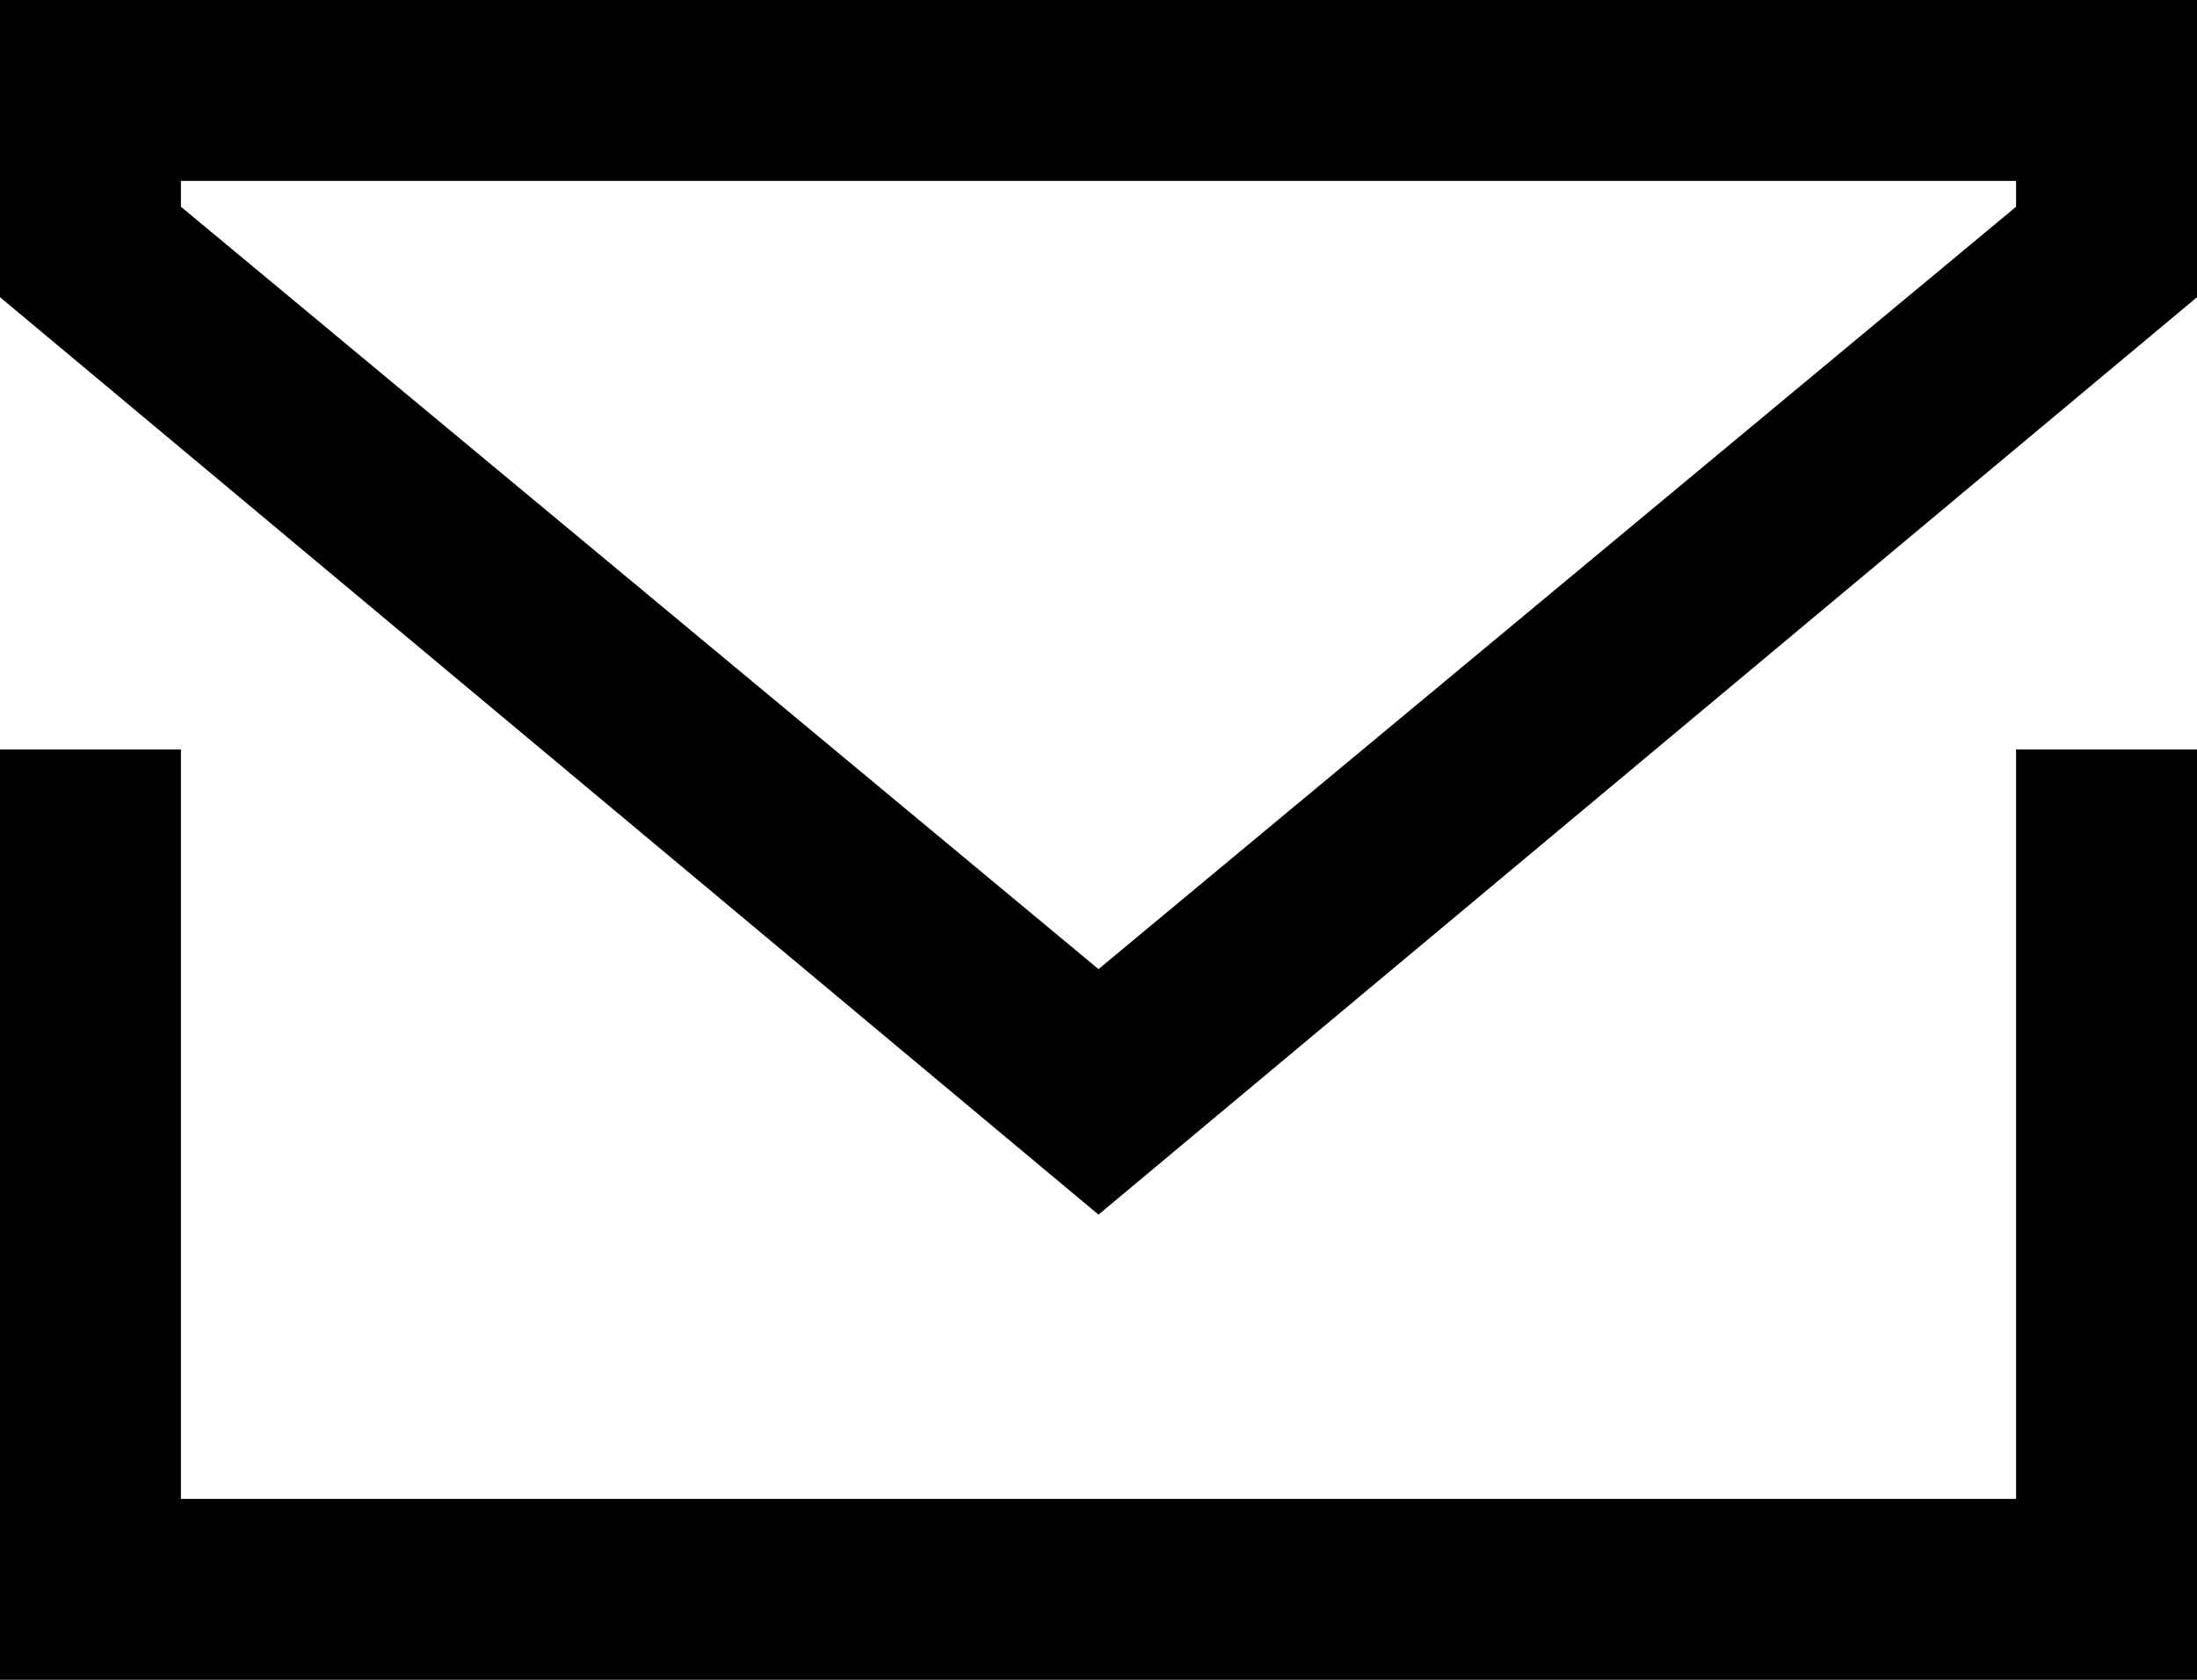
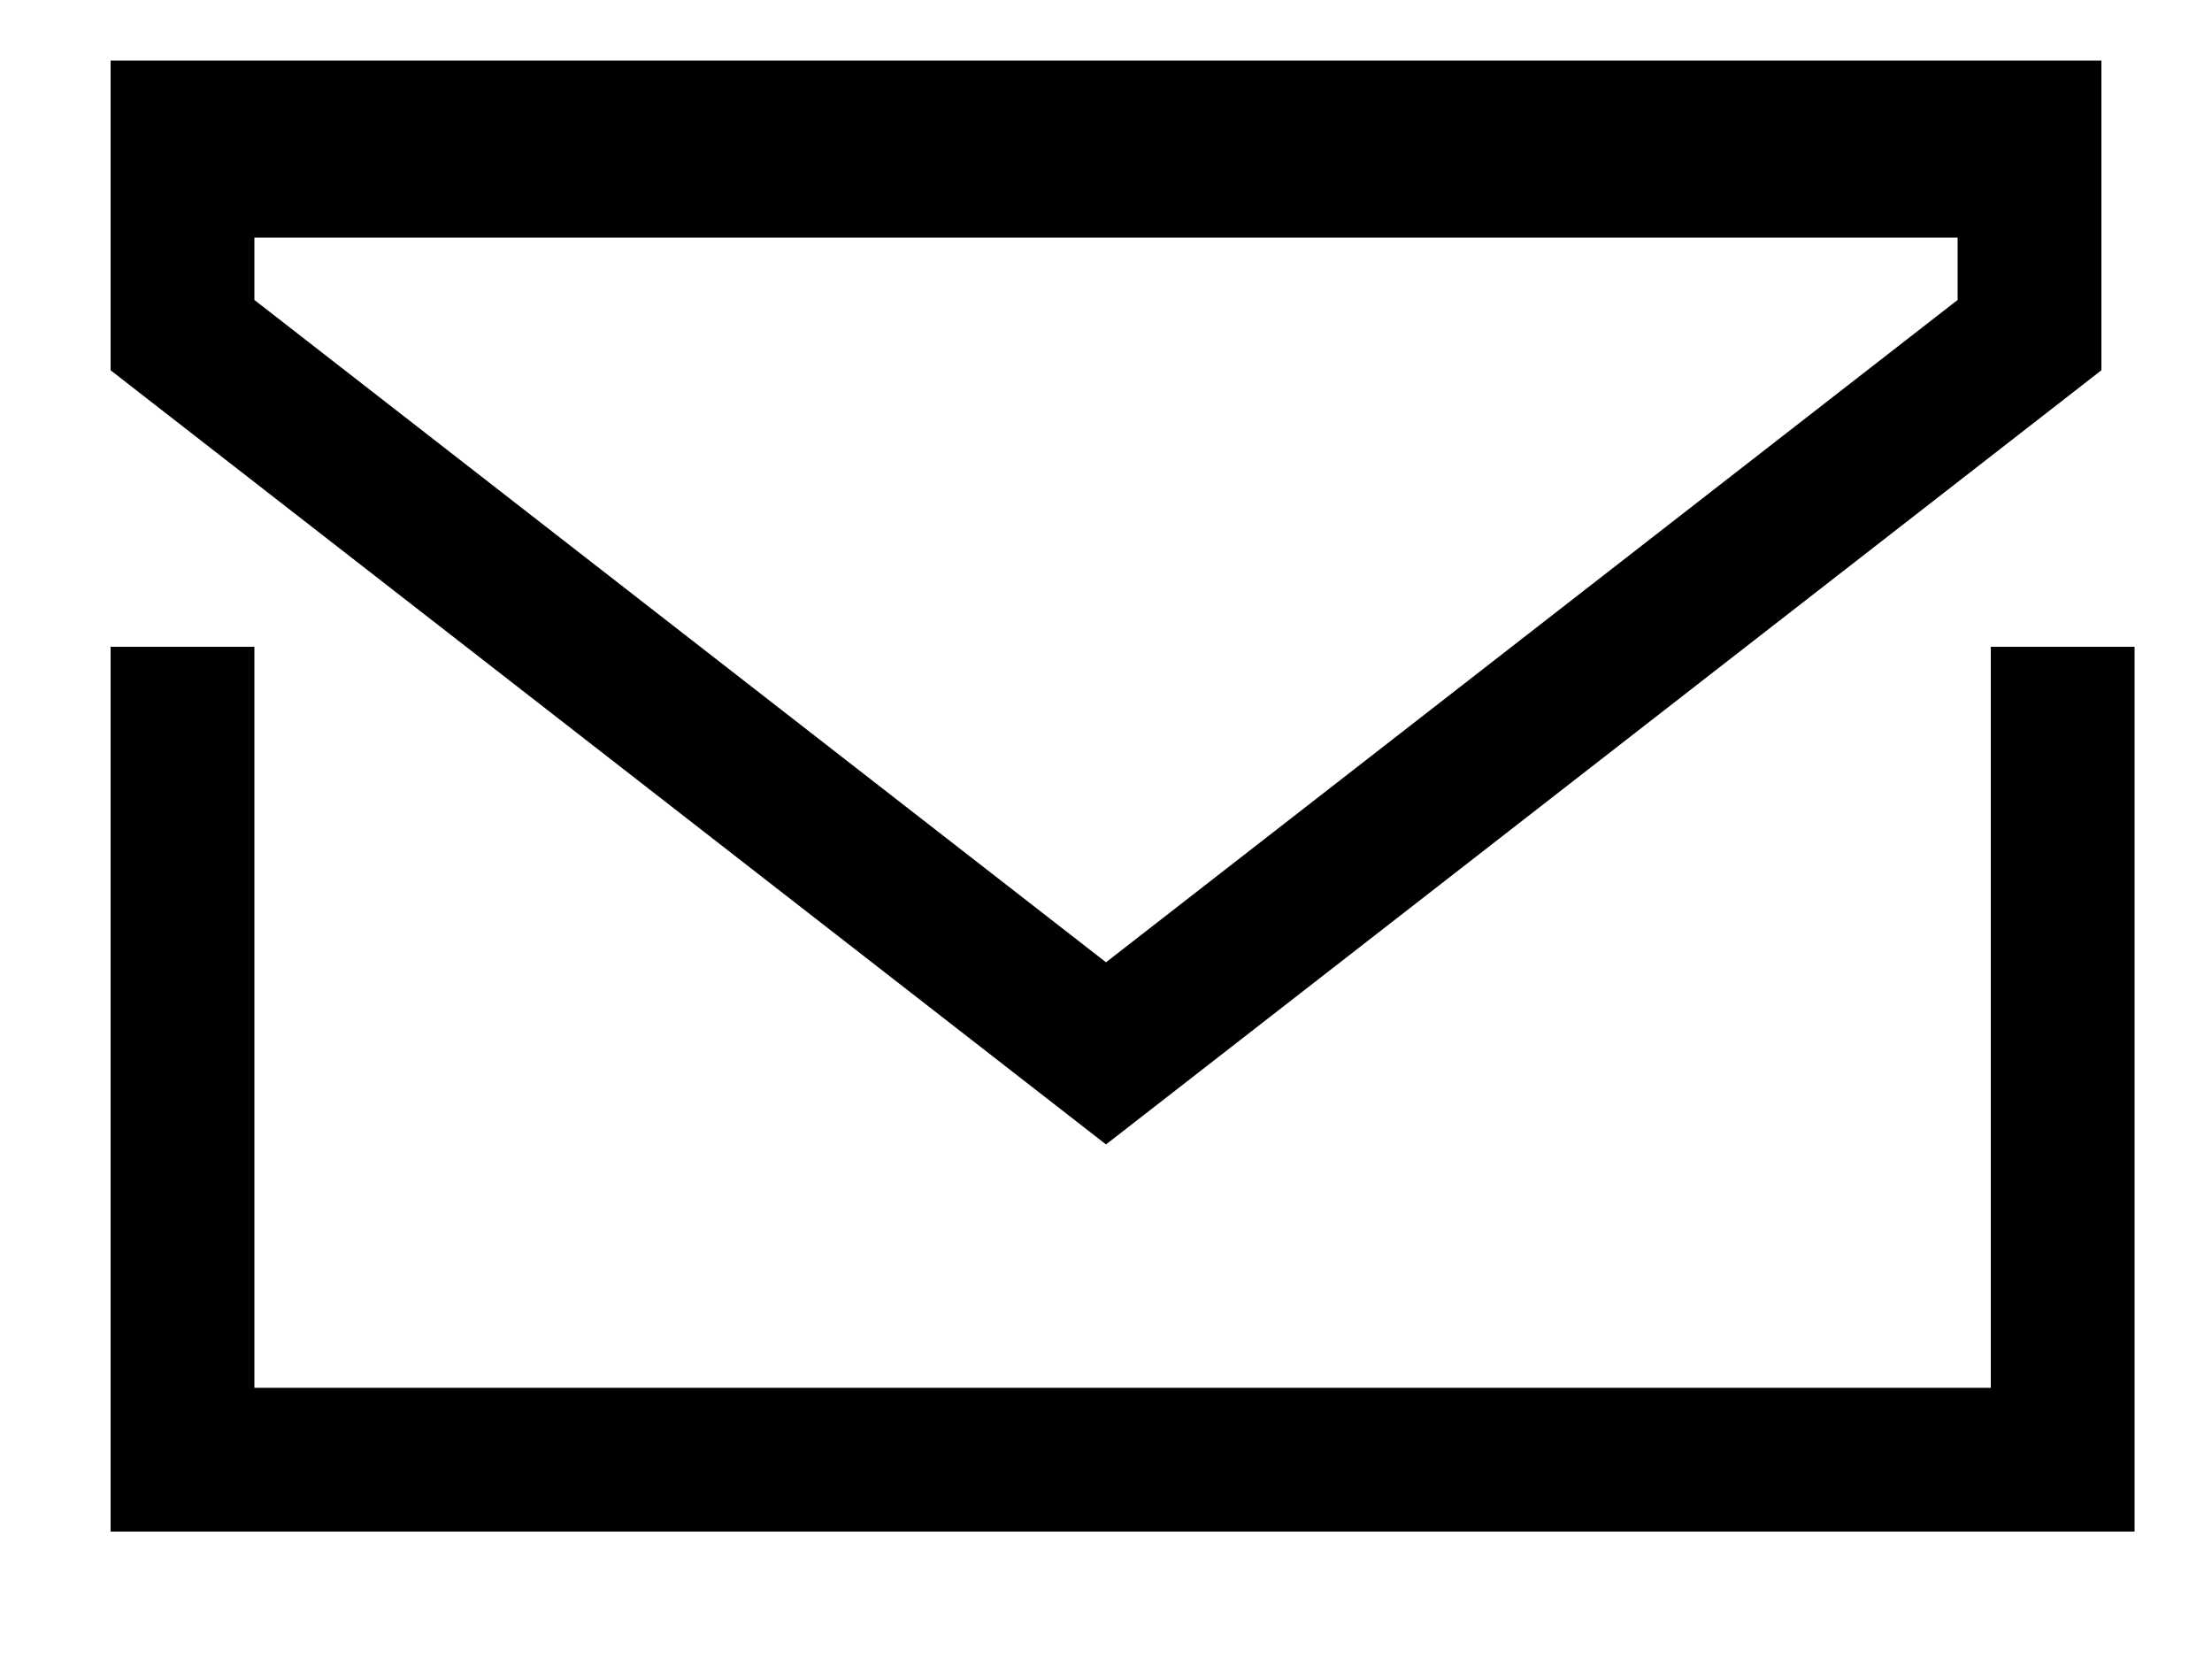
- <svg xmlns="http://www.w3.org/2000/svg" version="1.1" id="Layer_1" x="0px" y="0px" viewBox="0 0 17 13" style="enable-background:new 0 0 17 13;" xml:space="preserve">
-   <path d="M15.6,11.6H1.4V5.8H0V13h17V5.8h-1.4V11.6z M0,0v2.3l8.5,7.1L17,2.3V0H0z M15.6,1.6L8.5,7.5L1.4,1.6V1.4h14.2L15.6,1.6z" />
+ <svg xmlns="http://www.w3.org/2000/svg" width="20" height="15" viewBox="0 0 20 15" fill="currentColor">
+   <line x1="1.65" y1="5.848" x2="1.65" y2="13.848" stroke="currentColor" stroke-width="1.3" />
+   <line x1="18.65" y1="5.848" x2="18.65" y2="13.848" stroke="currentColor" stroke-width="1.3" />
+   <line x1="1" y1="13.198" x2="19" y2="13.198" stroke="currentColor" stroke-width="1.3" />
+   <line x1="1" y1="1.198" x2="19" y2="1.198" stroke="currentColor" stroke-width="1.3" />
+   <path d="M18.35 3.03L10 9.524L1.65 3.03V1.498H4.5L10 1.498H15H18.35V3.03Z" stroke="currentColor" stroke-width="1.3" fill="transparent" />
</svg>
